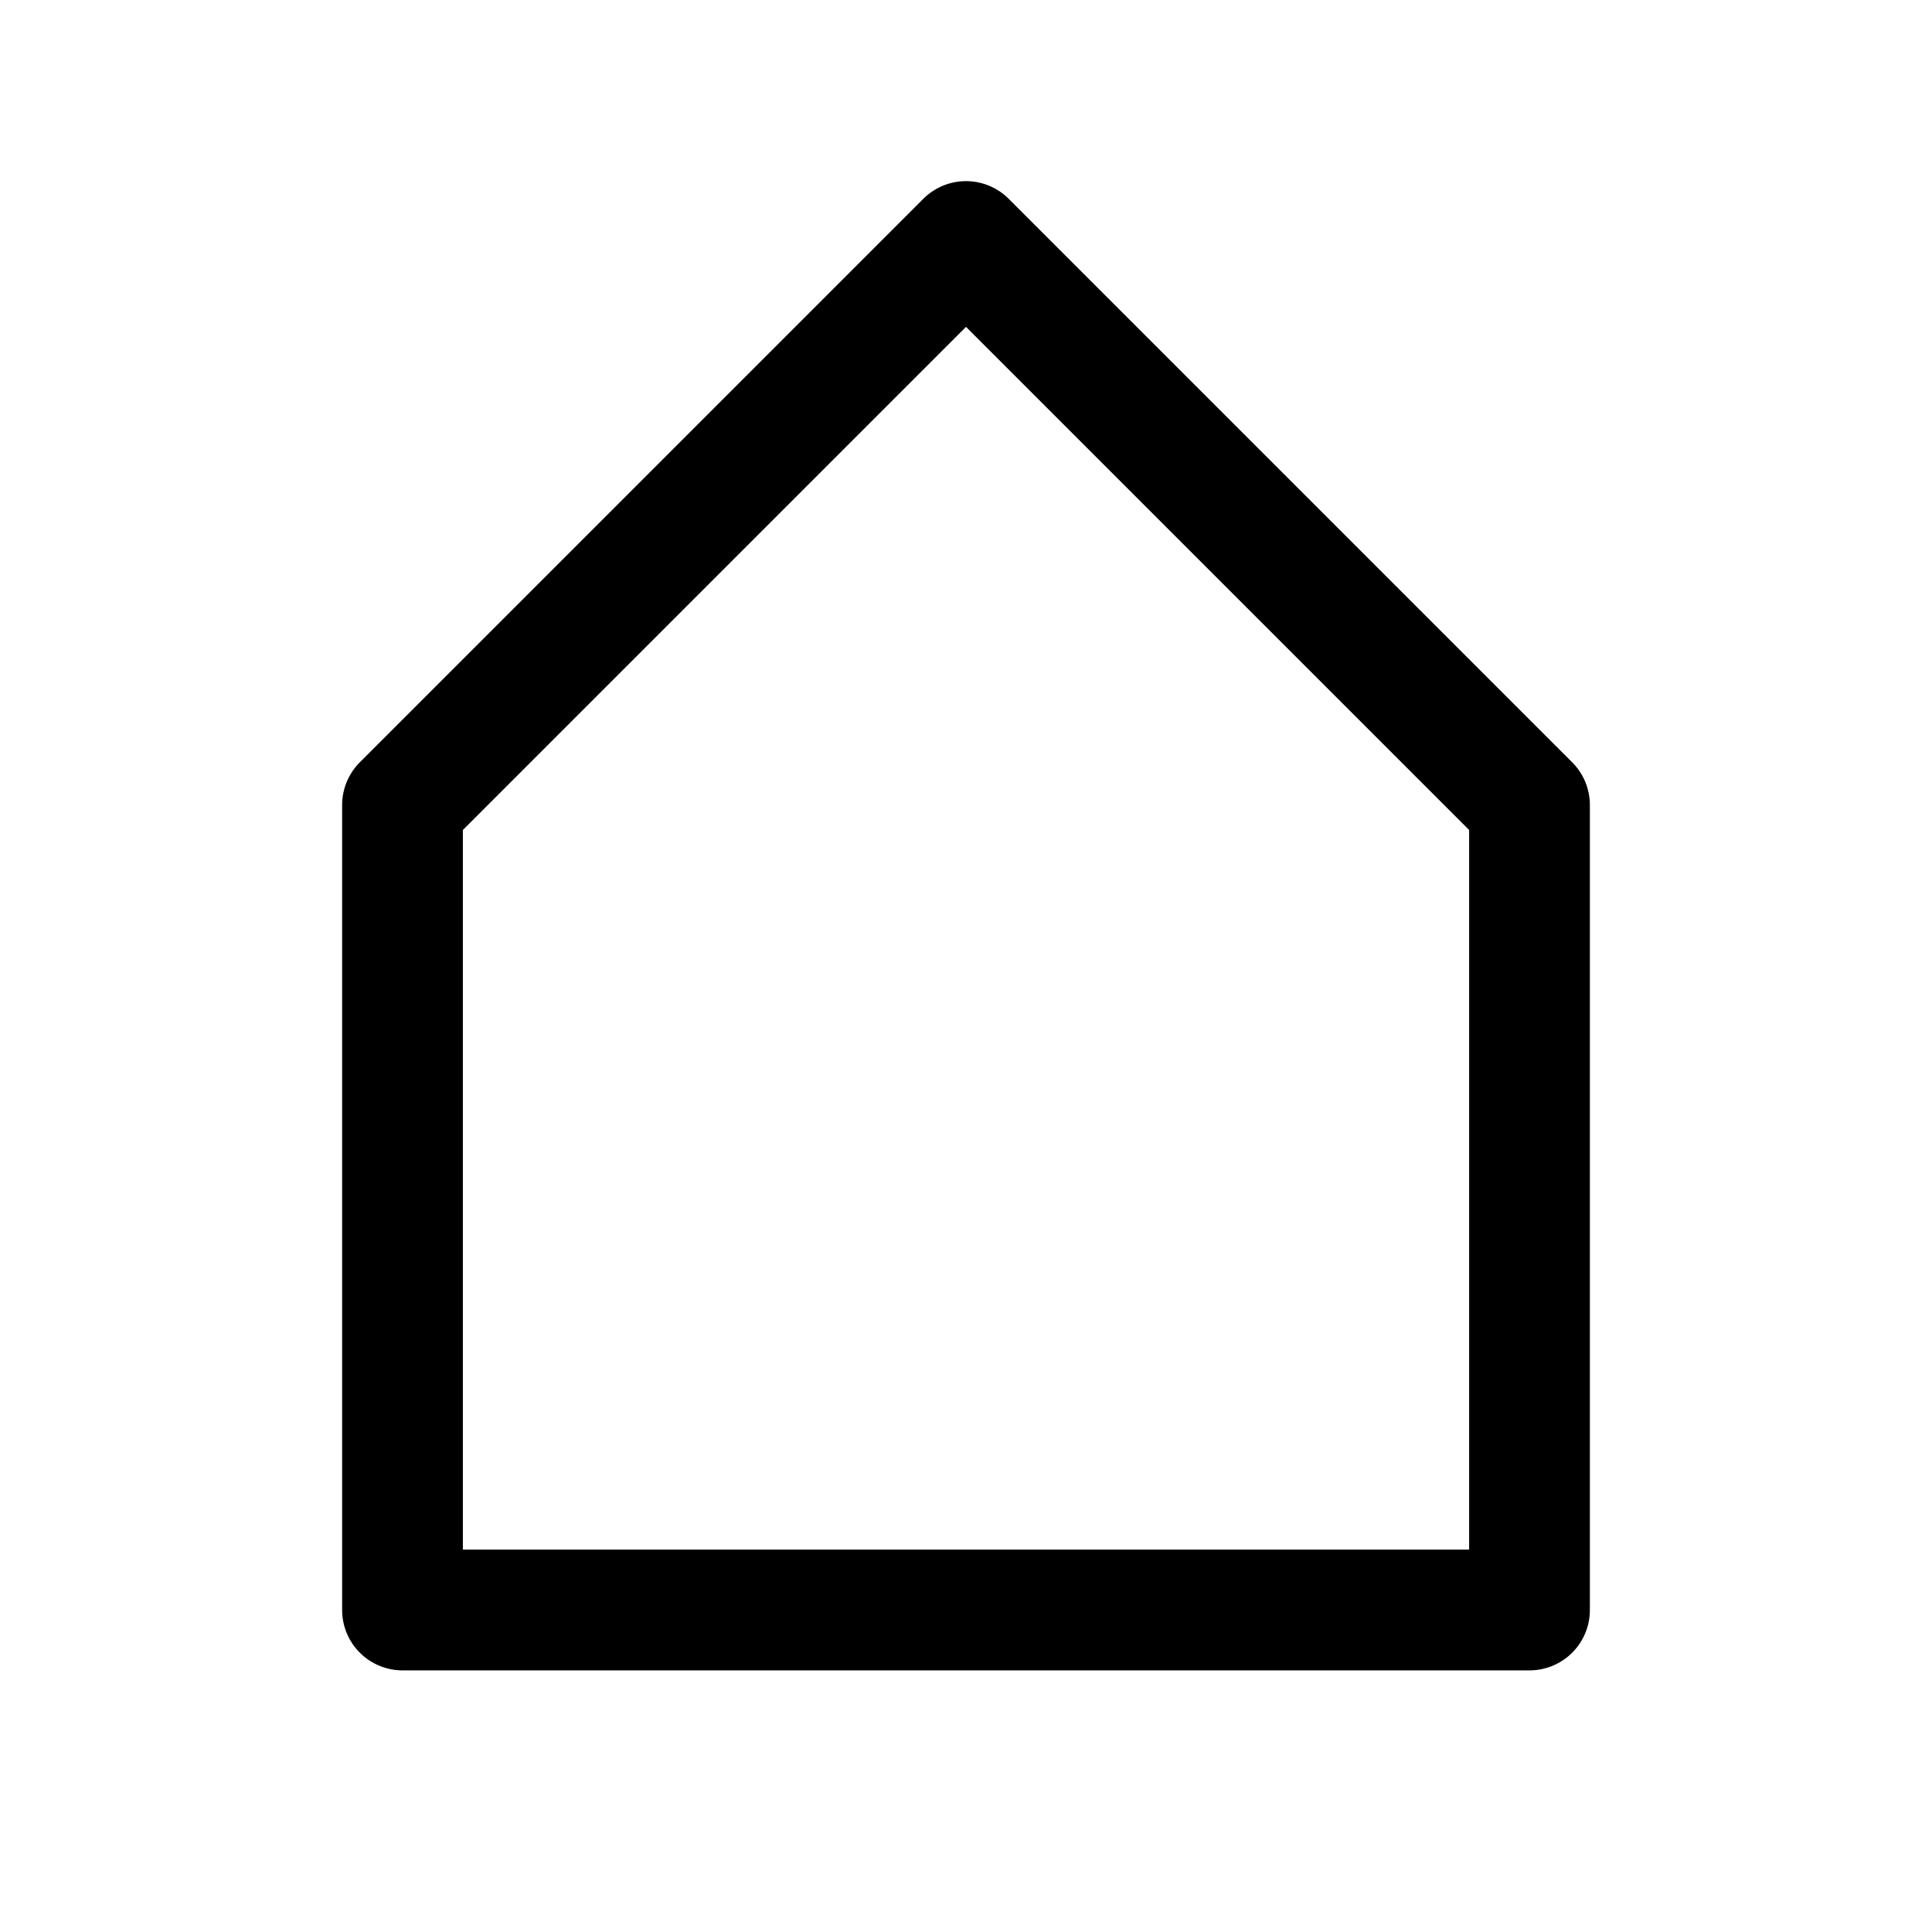
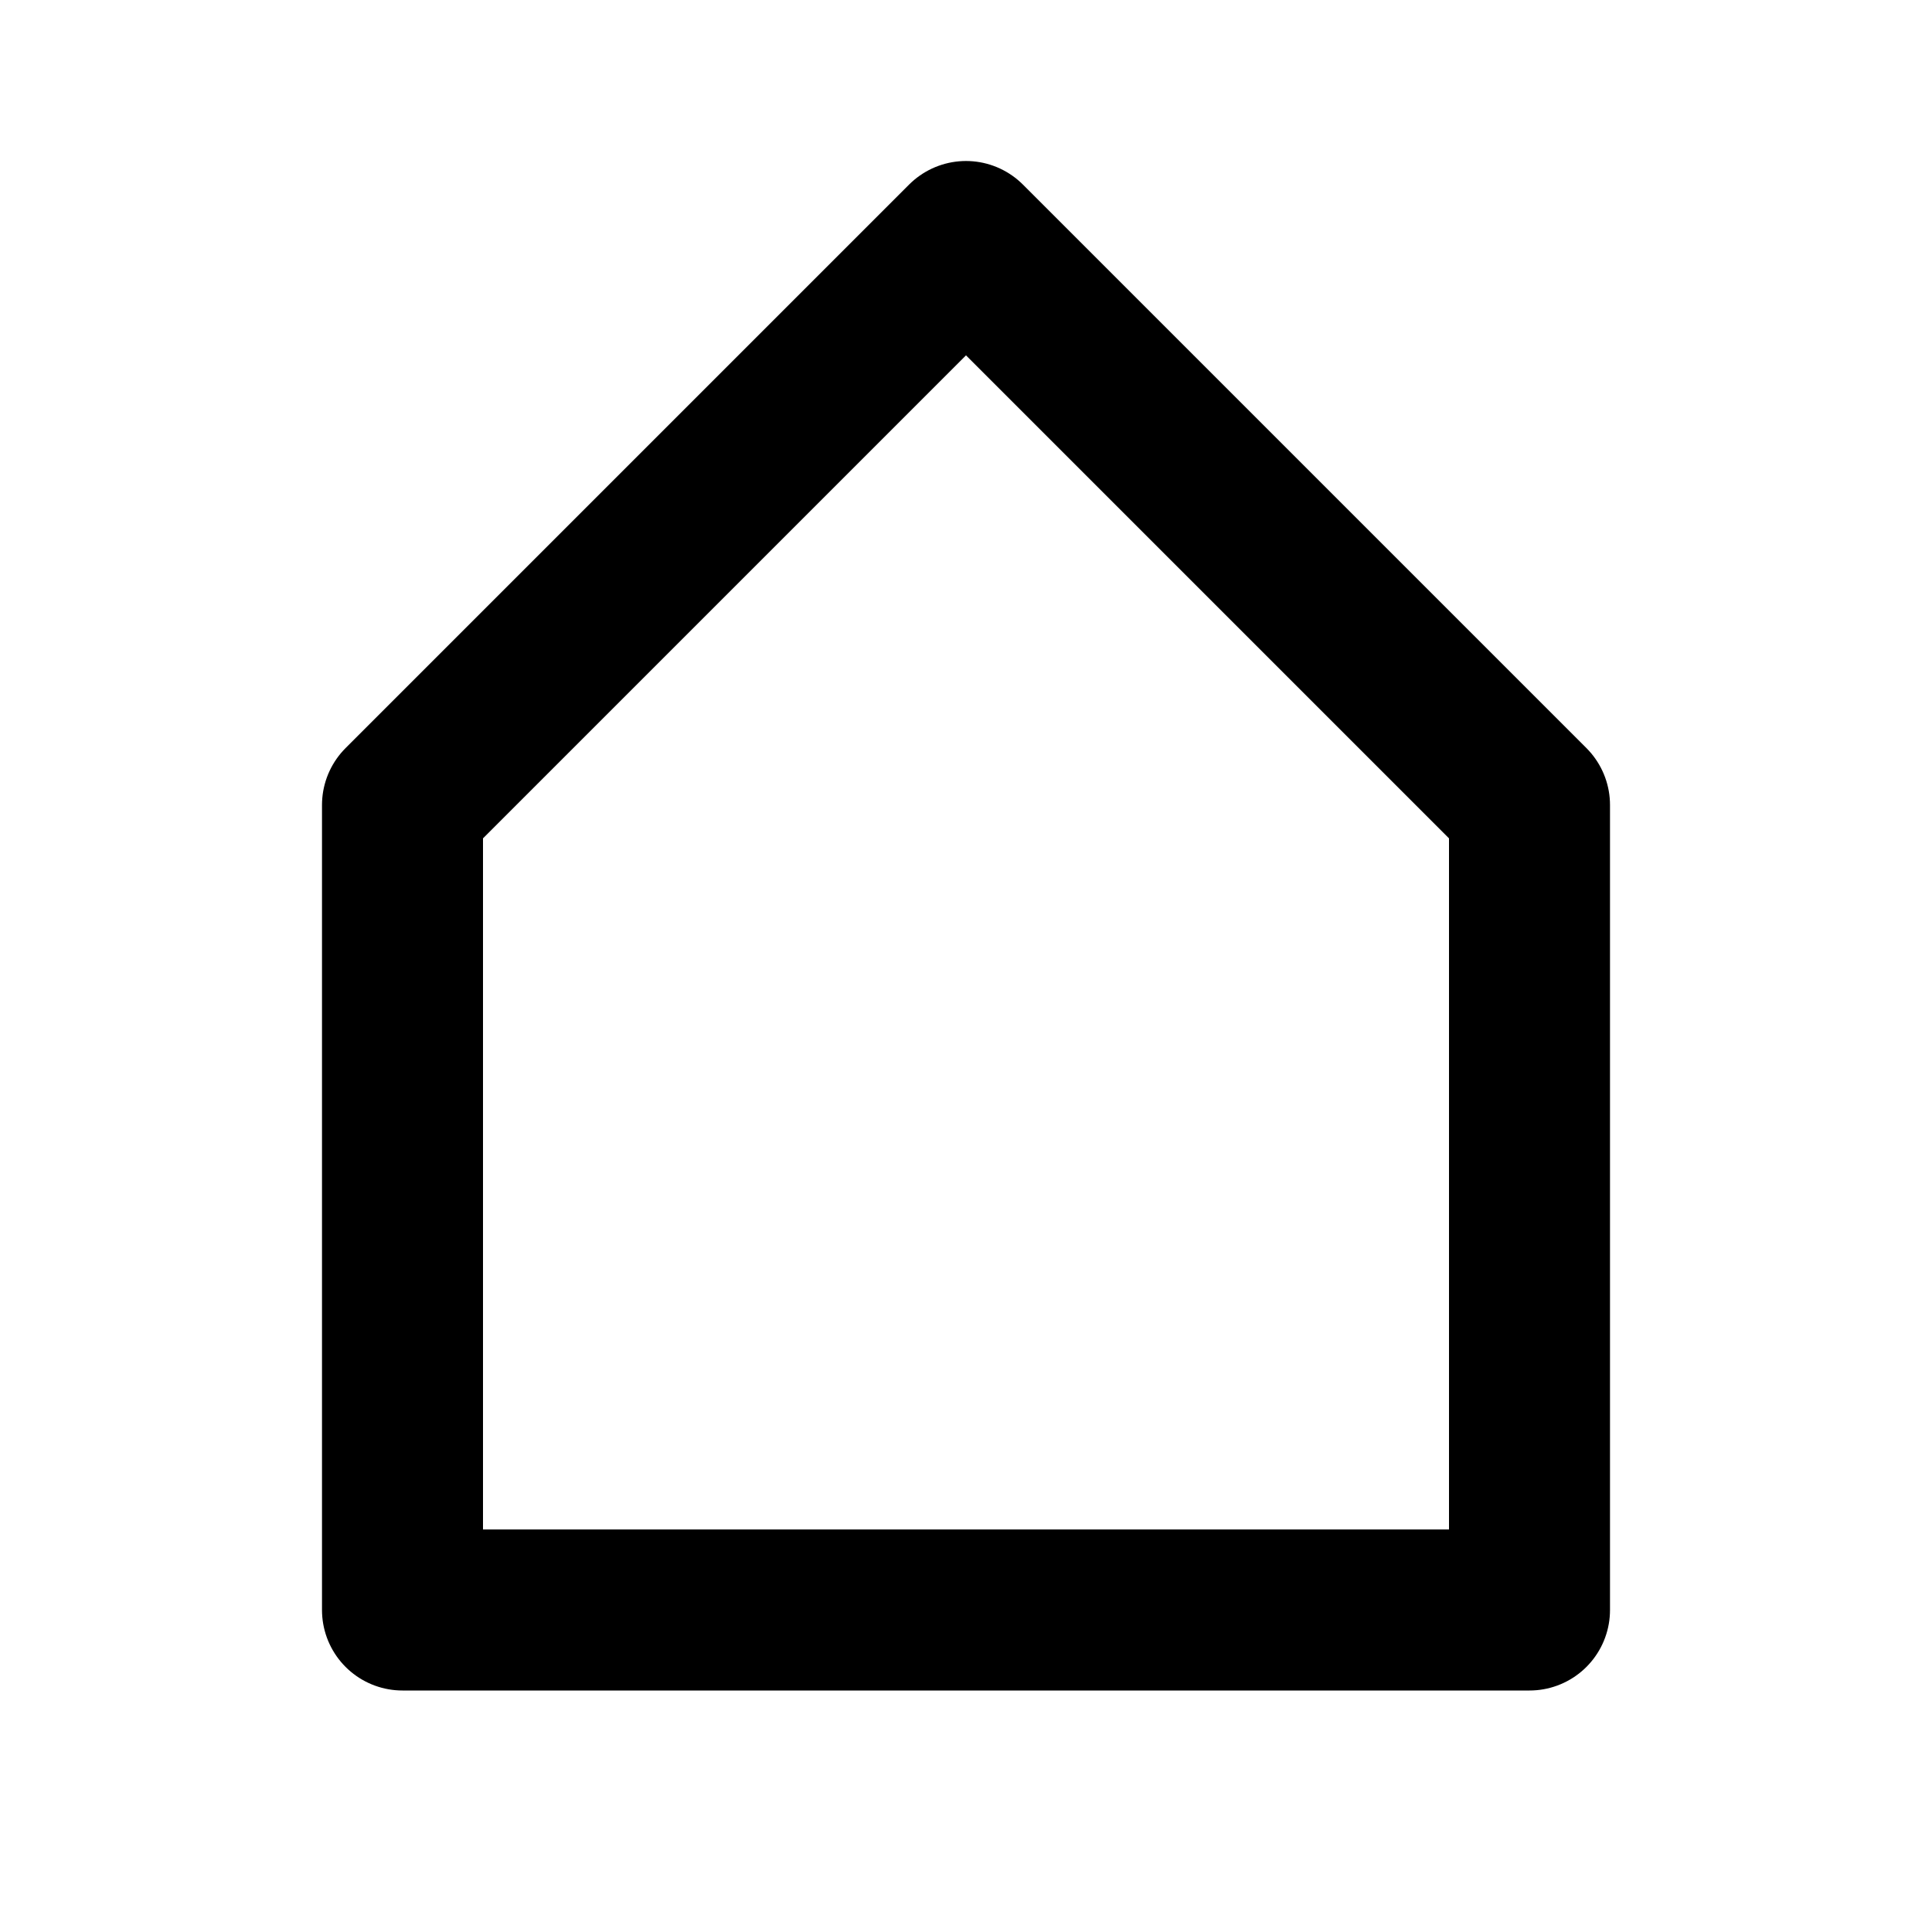
<svg xmlns="http://www.w3.org/2000/svg" width="24px" height="24px" viewBox="0 0 24 24" fill="none">
-   <path d="M5 10L12 3L19 10L19 20H5L5 10Z" stroke="currentColor" stroke-width="1.5" stroke-linecap="round" stroke-linejoin="round" />
+   <path d="M5 10L12 3L19 10L19 20H5L5 10Z" stroke="currentColor" stroke-width="2" stroke-linecap="round" stroke-linejoin="round" />
</svg>
